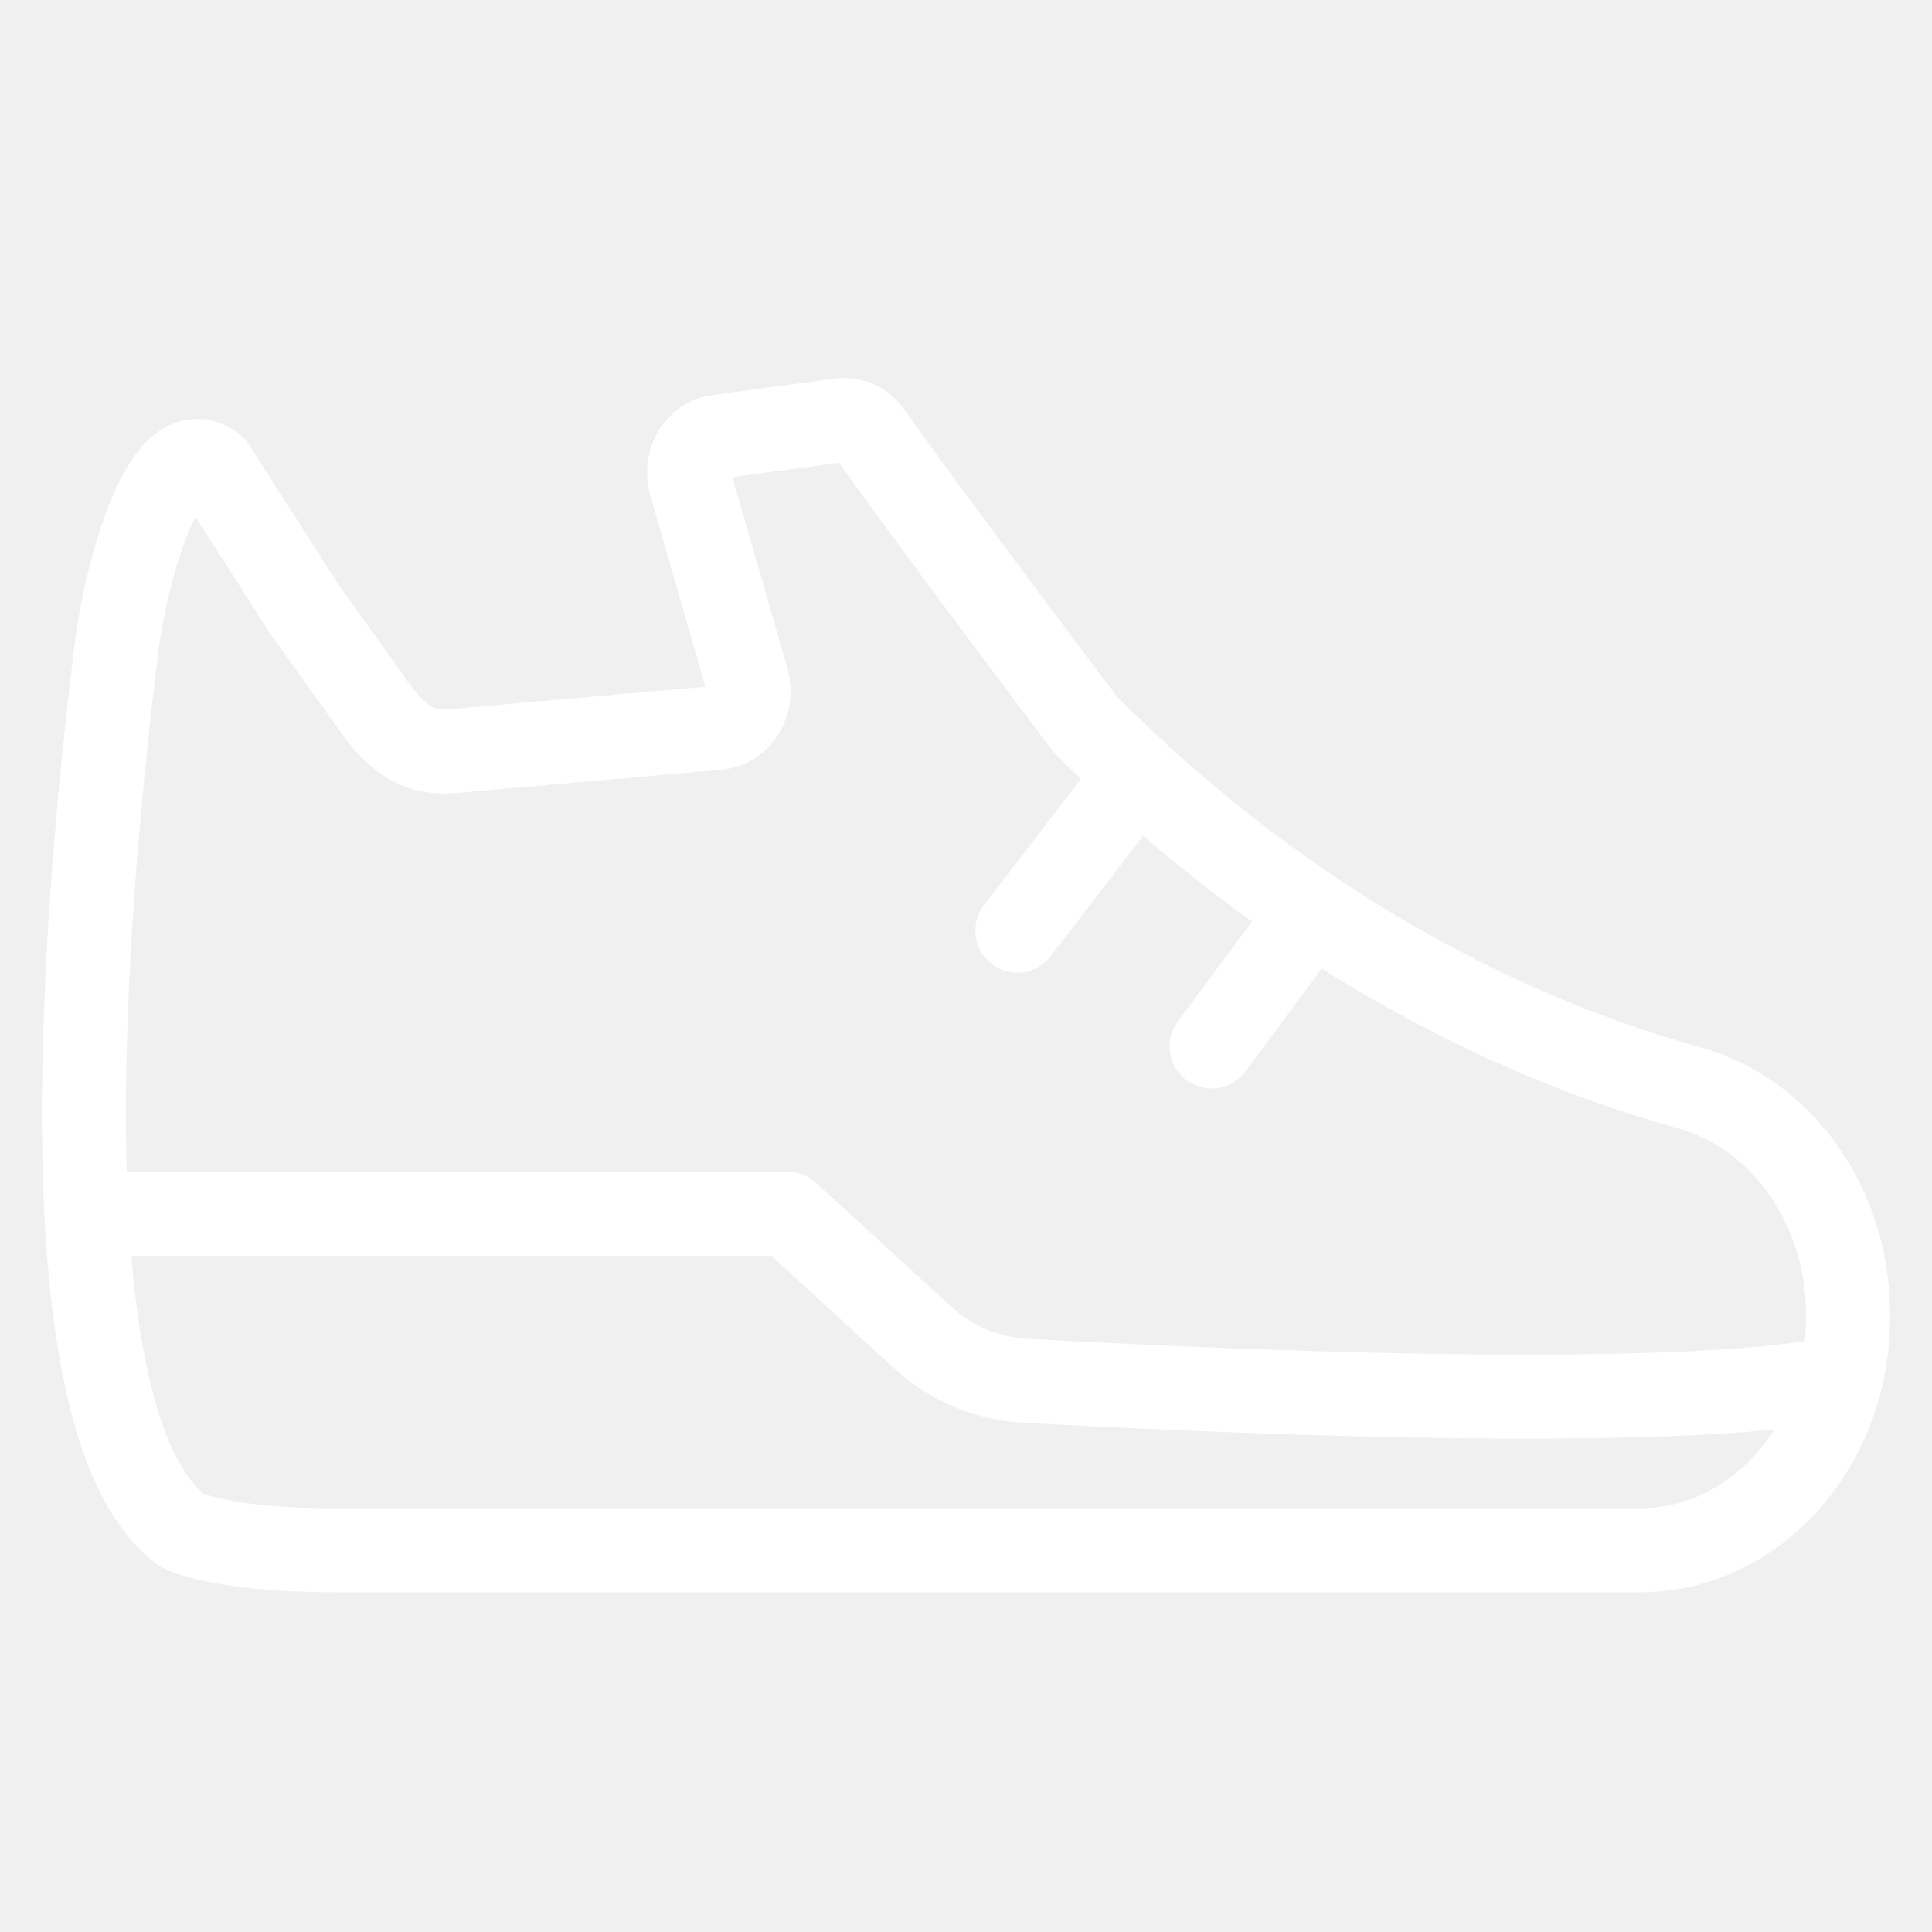
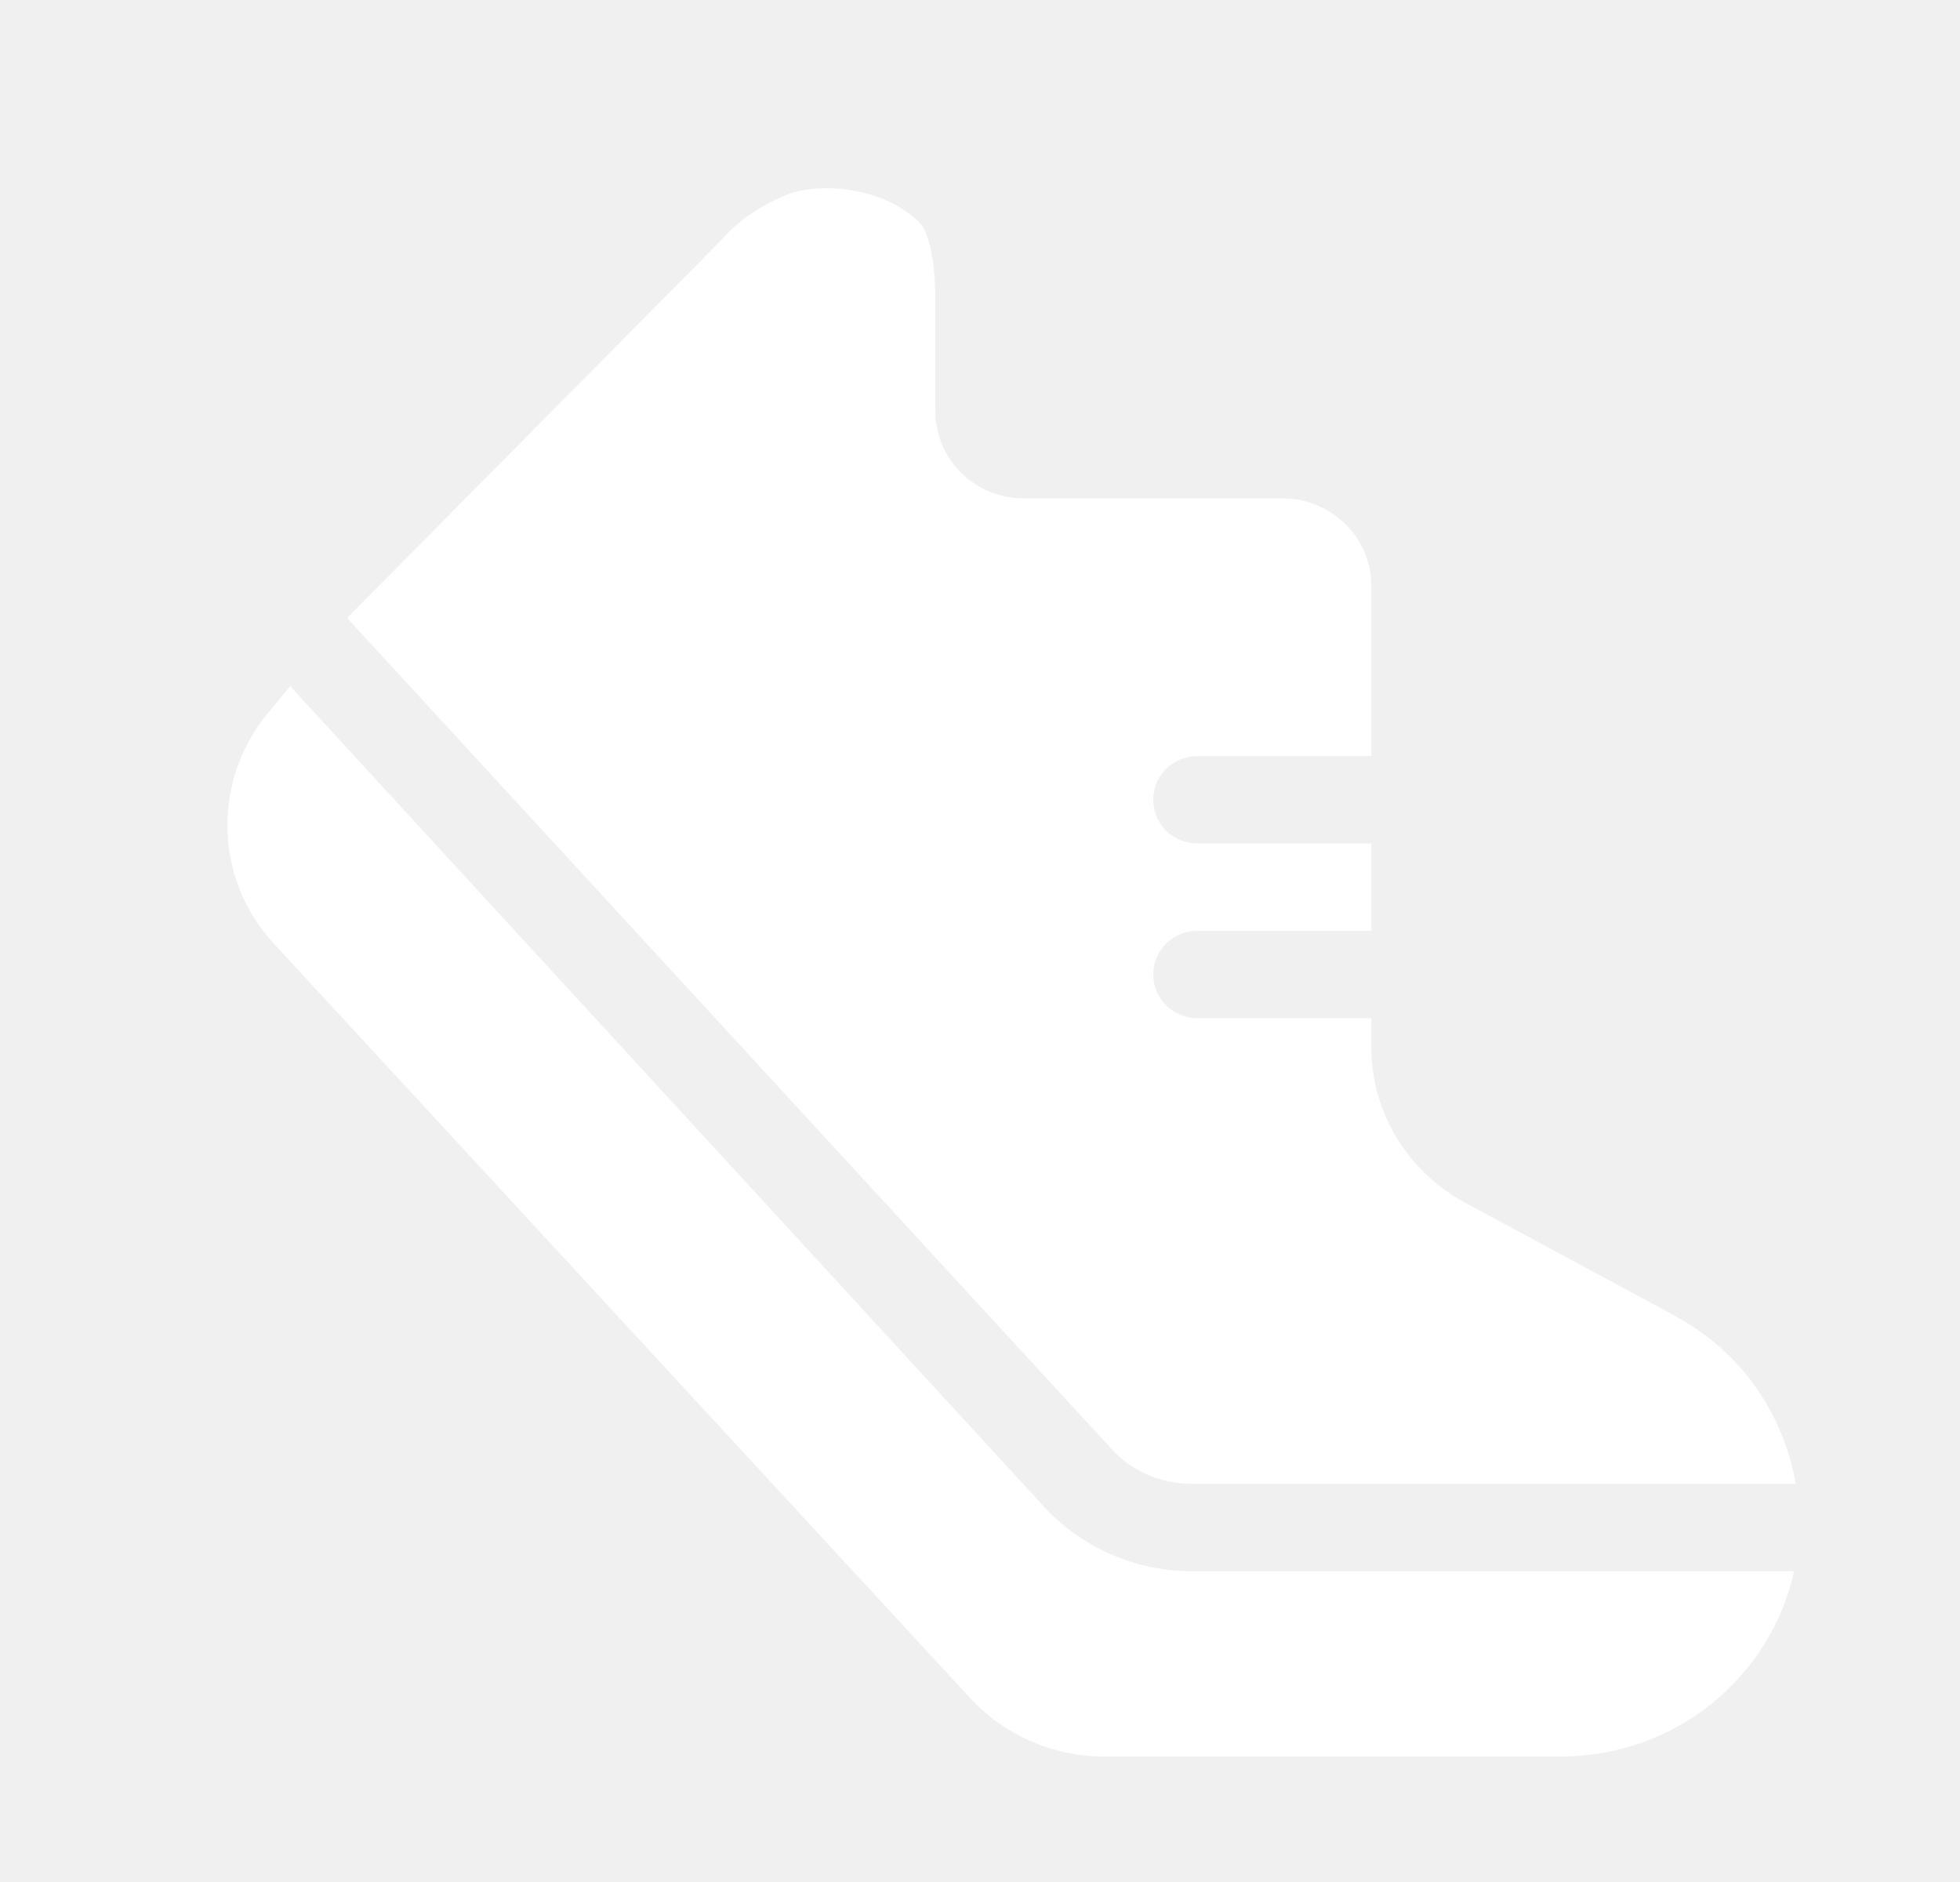
- <svg xmlns="http://www.w3.org/2000/svg" width="23" height="23" viewBox="0 0 23 23" fill="none">
-   <path d="M3.616 7.24L2.541 5.561C1.938 5.104 1.486 6.905 1.387 7.71C1.173 9.444 0.911 12.177 1.029 14.451C1.12 16.197 1.433 17.673 2.165 18.217C2.165 18.217 2.596 18.456 3.993 18.456H19.52C20.912 18.456 22.032 17.178 21.999 15.625V15.572C21.972 14.319 21.193 13.249 20.104 12.948C18.351 12.463 15.595 11.315 12.918 8.621C12.918 8.621 11.058 6.158 10.364 5.173C10.277 5.048 10.137 4.984 9.996 5.003L8.541 5.2C8.301 5.232 8.147 5.501 8.221 5.757L8.894 8.094C8.971 8.363 8.804 8.642 8.552 8.664L5.64 8.92C5.232 8.956 4.906 9.04 4.475 8.441L3.615 7.241L3.616 7.24Z" stroke="white" stroke-linecap="round" stroke-linejoin="round" />
-   <path d="M1.029 14.451H9.379L10.981 15.92C11.317 16.228 11.746 16.412 12.201 16.437C14.214 16.549 19.995 16.821 21.919 16.396" stroke="white" stroke-linecap="round" stroke-linejoin="round" />
-   <path d="M13.54 9.218L12.112 11.079" stroke="white" stroke-linecap="round" stroke-linejoin="round" />
-   <path d="M15.583 10.896L14.424 12.458" stroke="white" stroke-linecap="round" stroke-linejoin="round" />
+ <svg xmlns="http://www.w3.org/2000/svg" width="25" height="24" viewBox="0 0 25 24" fill="none">
+   <path fill-rule="evenodd" clip-rule="evenodd" d="M18.683 15.335L21.373 16.784L21.385 16.795C22.213 17.241 22.747 18.032 22.906 18.923H15.21C14.813 18.923 14.438 18.767 14.177 18.477L4.427 7.881L9.205 3.057C9.205 3.057 9.512 2.667 10.114 2.455C10.545 2.333 11.26 2.399 11.714 2.823C11.93 3.023 11.93 3.759 11.93 3.759V5.241C11.93 5.853 12.429 6.355 13.053 6.355H16.356C16.981 6.355 17.491 6.856 17.491 7.469V9.642H15.278C14.96 9.642 14.71 9.887 14.71 10.199C14.71 10.511 14.96 10.756 15.278 10.756H17.491V11.87H15.278C14.96 11.87 14.71 12.115 14.71 12.427C14.71 12.739 14.96 12.984 15.278 12.984H17.491V13.352C17.491 14.177 17.945 14.934 18.683 15.335ZM13.326 19.224C13.803 19.736 14.484 20.037 15.199 20.037H22.883C22.588 21.385 21.374 22.399 19.91 22.399H14.075C13.428 22.399 12.804 22.121 12.373 21.653L3.496 12.037C2.713 11.191 2.702 9.909 3.462 9.04C3.462 9.04 3.553 8.929 3.701 8.75L13.326 19.224Z" fill="white" />
</svg>
